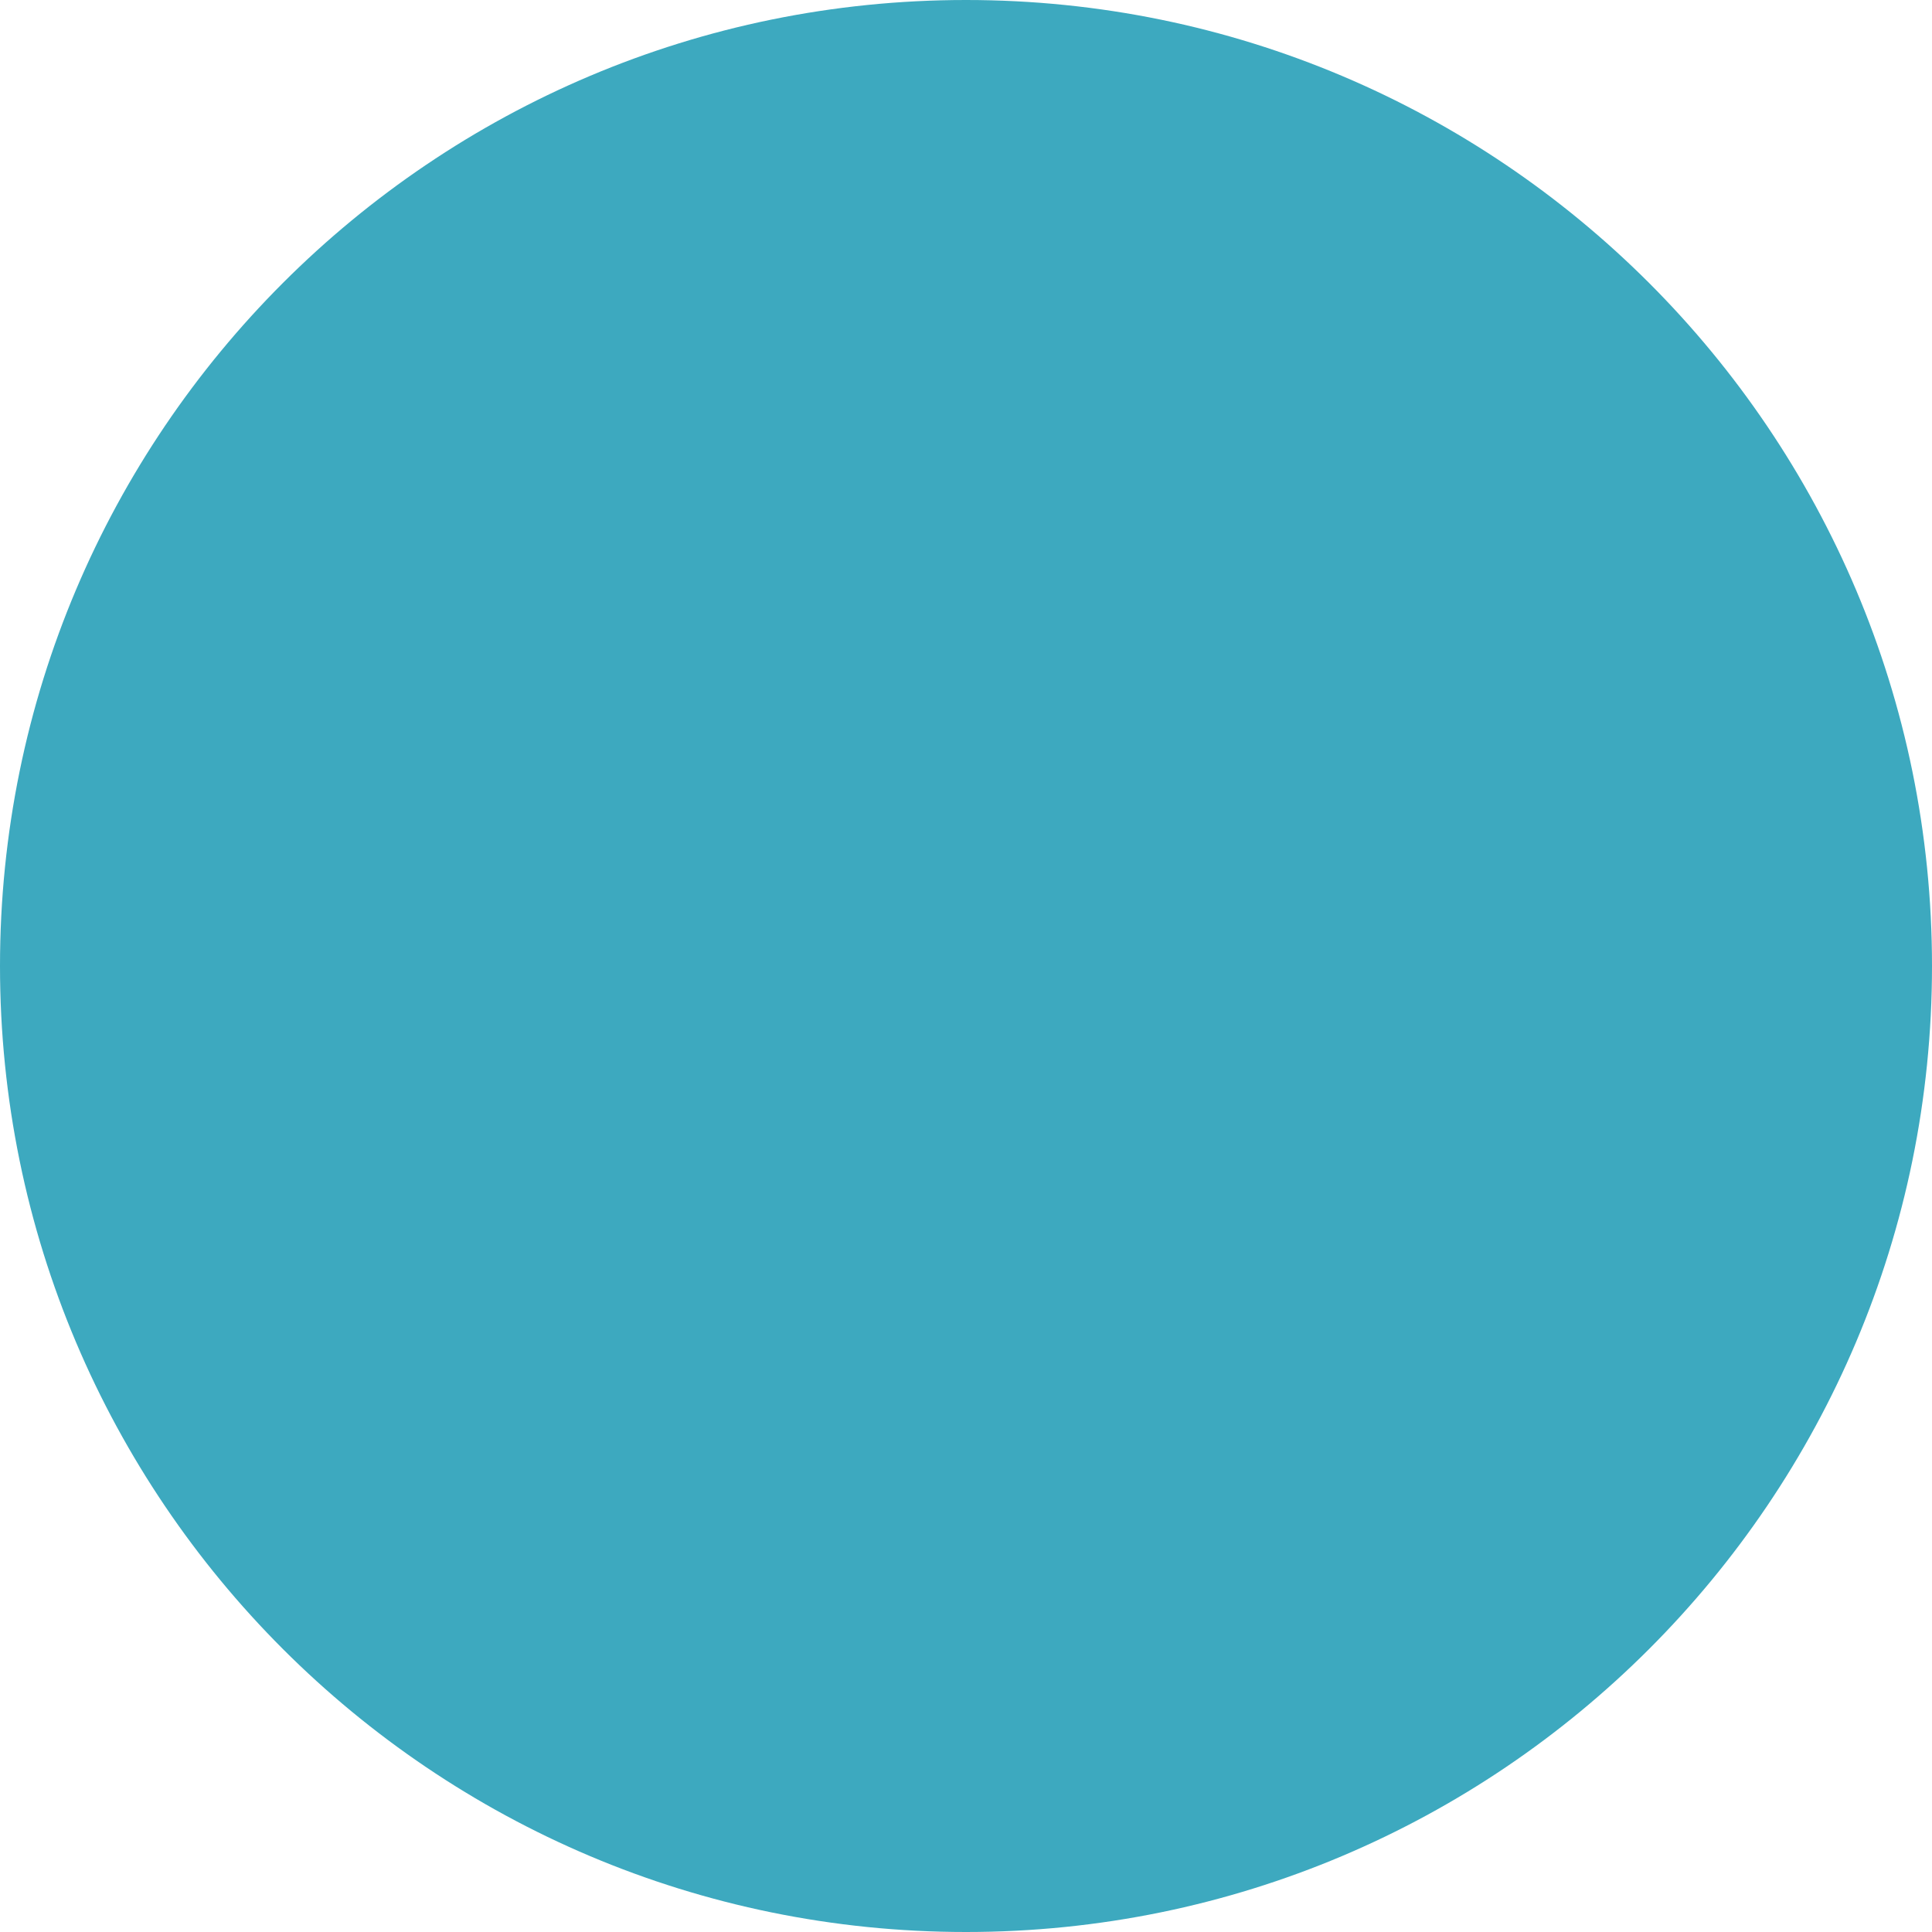
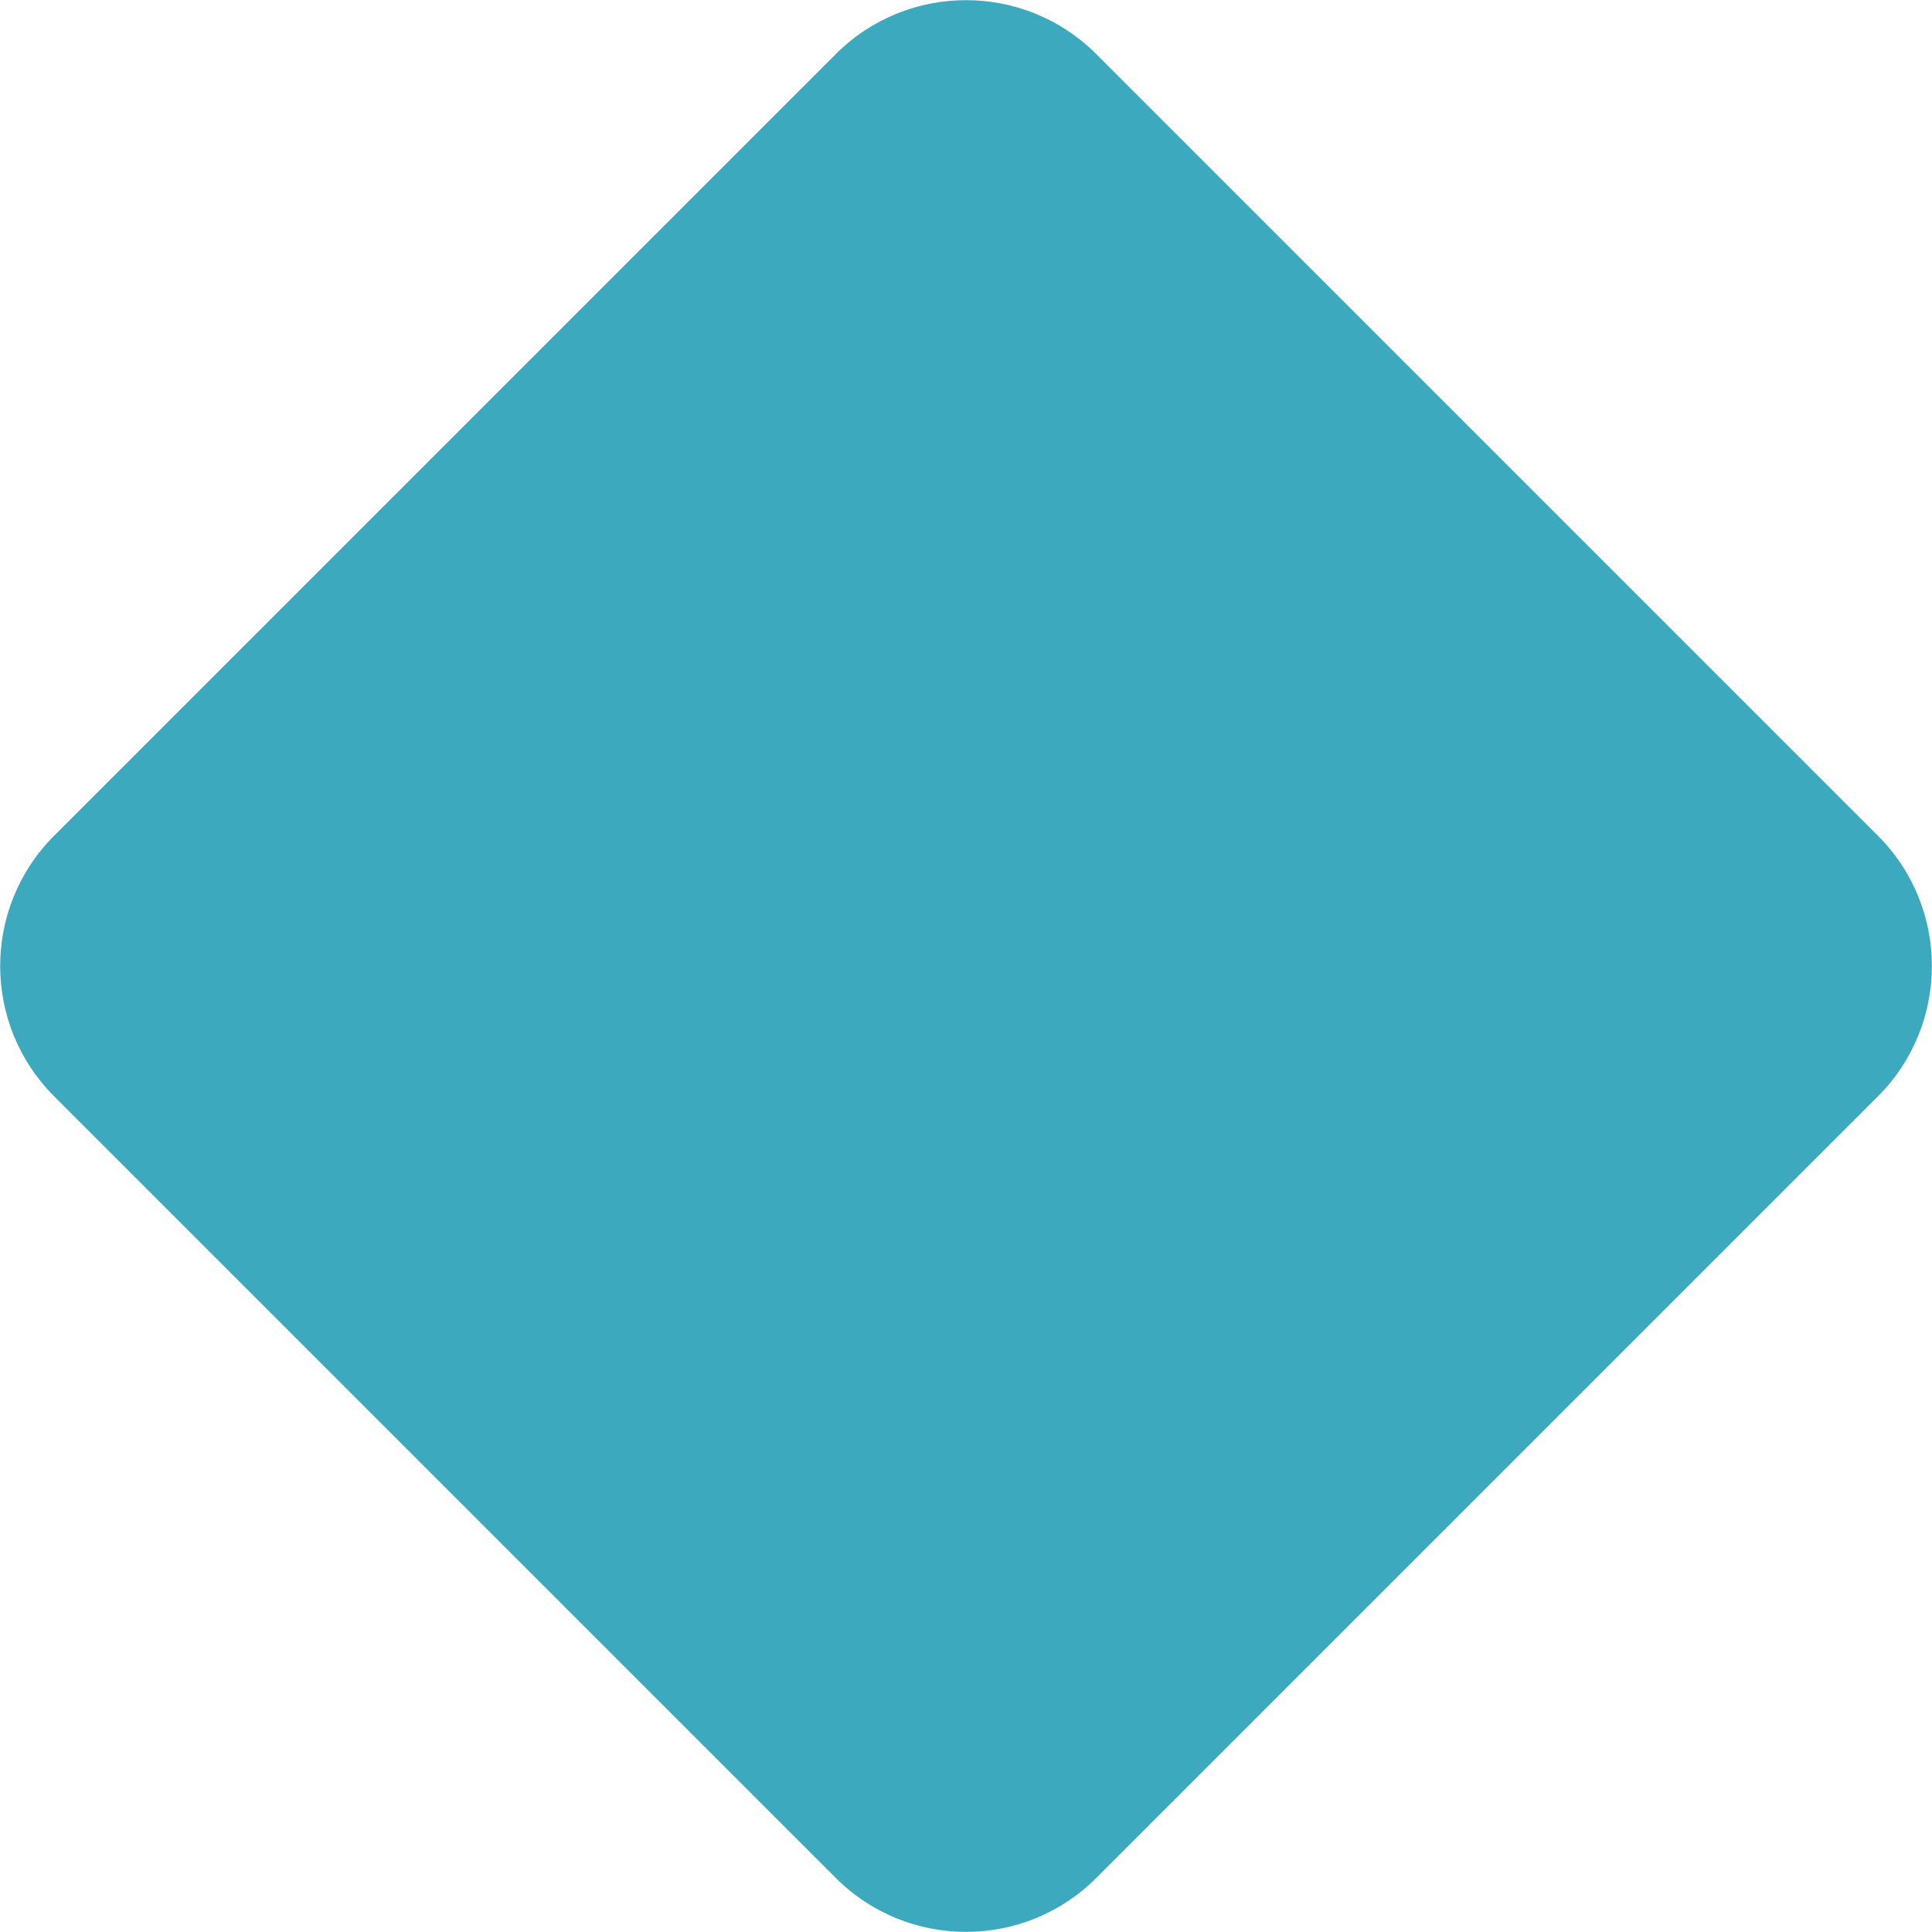
<svg xmlns="http://www.w3.org/2000/svg" width="8" height="8" viewBox="0 0 8 8" id="svg2" version="1.1">
  <defs id="defs4" />
  <g id="layer1" transform="translate(0,-1044.362)">
-     <path style="opacity:1;fill:#3da9bf;fill-opacity:1;stroke:none;stroke-width:3;stroke-linecap:round;stroke-linejoin:round;stroke-miterlimit:4;stroke-dasharray:none;stroke-dashoffset:0;stroke-opacity:1" d="M 4 0 A 4 4 0 0 0 0 4 A 4 4 0 0 0 4 8 A 4 4 0 0 0 8 4 A 4 4 0 0 0 4 0 z " transform="translate(0,1044.362)" id="path4137" />
+     <rect style="fill:#3da9bf;fill-opacity:1;stroke:none;stroke-width:0.763;stroke-miterlimit:4;stroke-dasharray:none;stroke-opacity:1" id="rect814" width="6.103" height="6.103" x="-741.527" y="741.081" ry="0.763" transform="rotate(-45)" />
  </g>
</svg>
